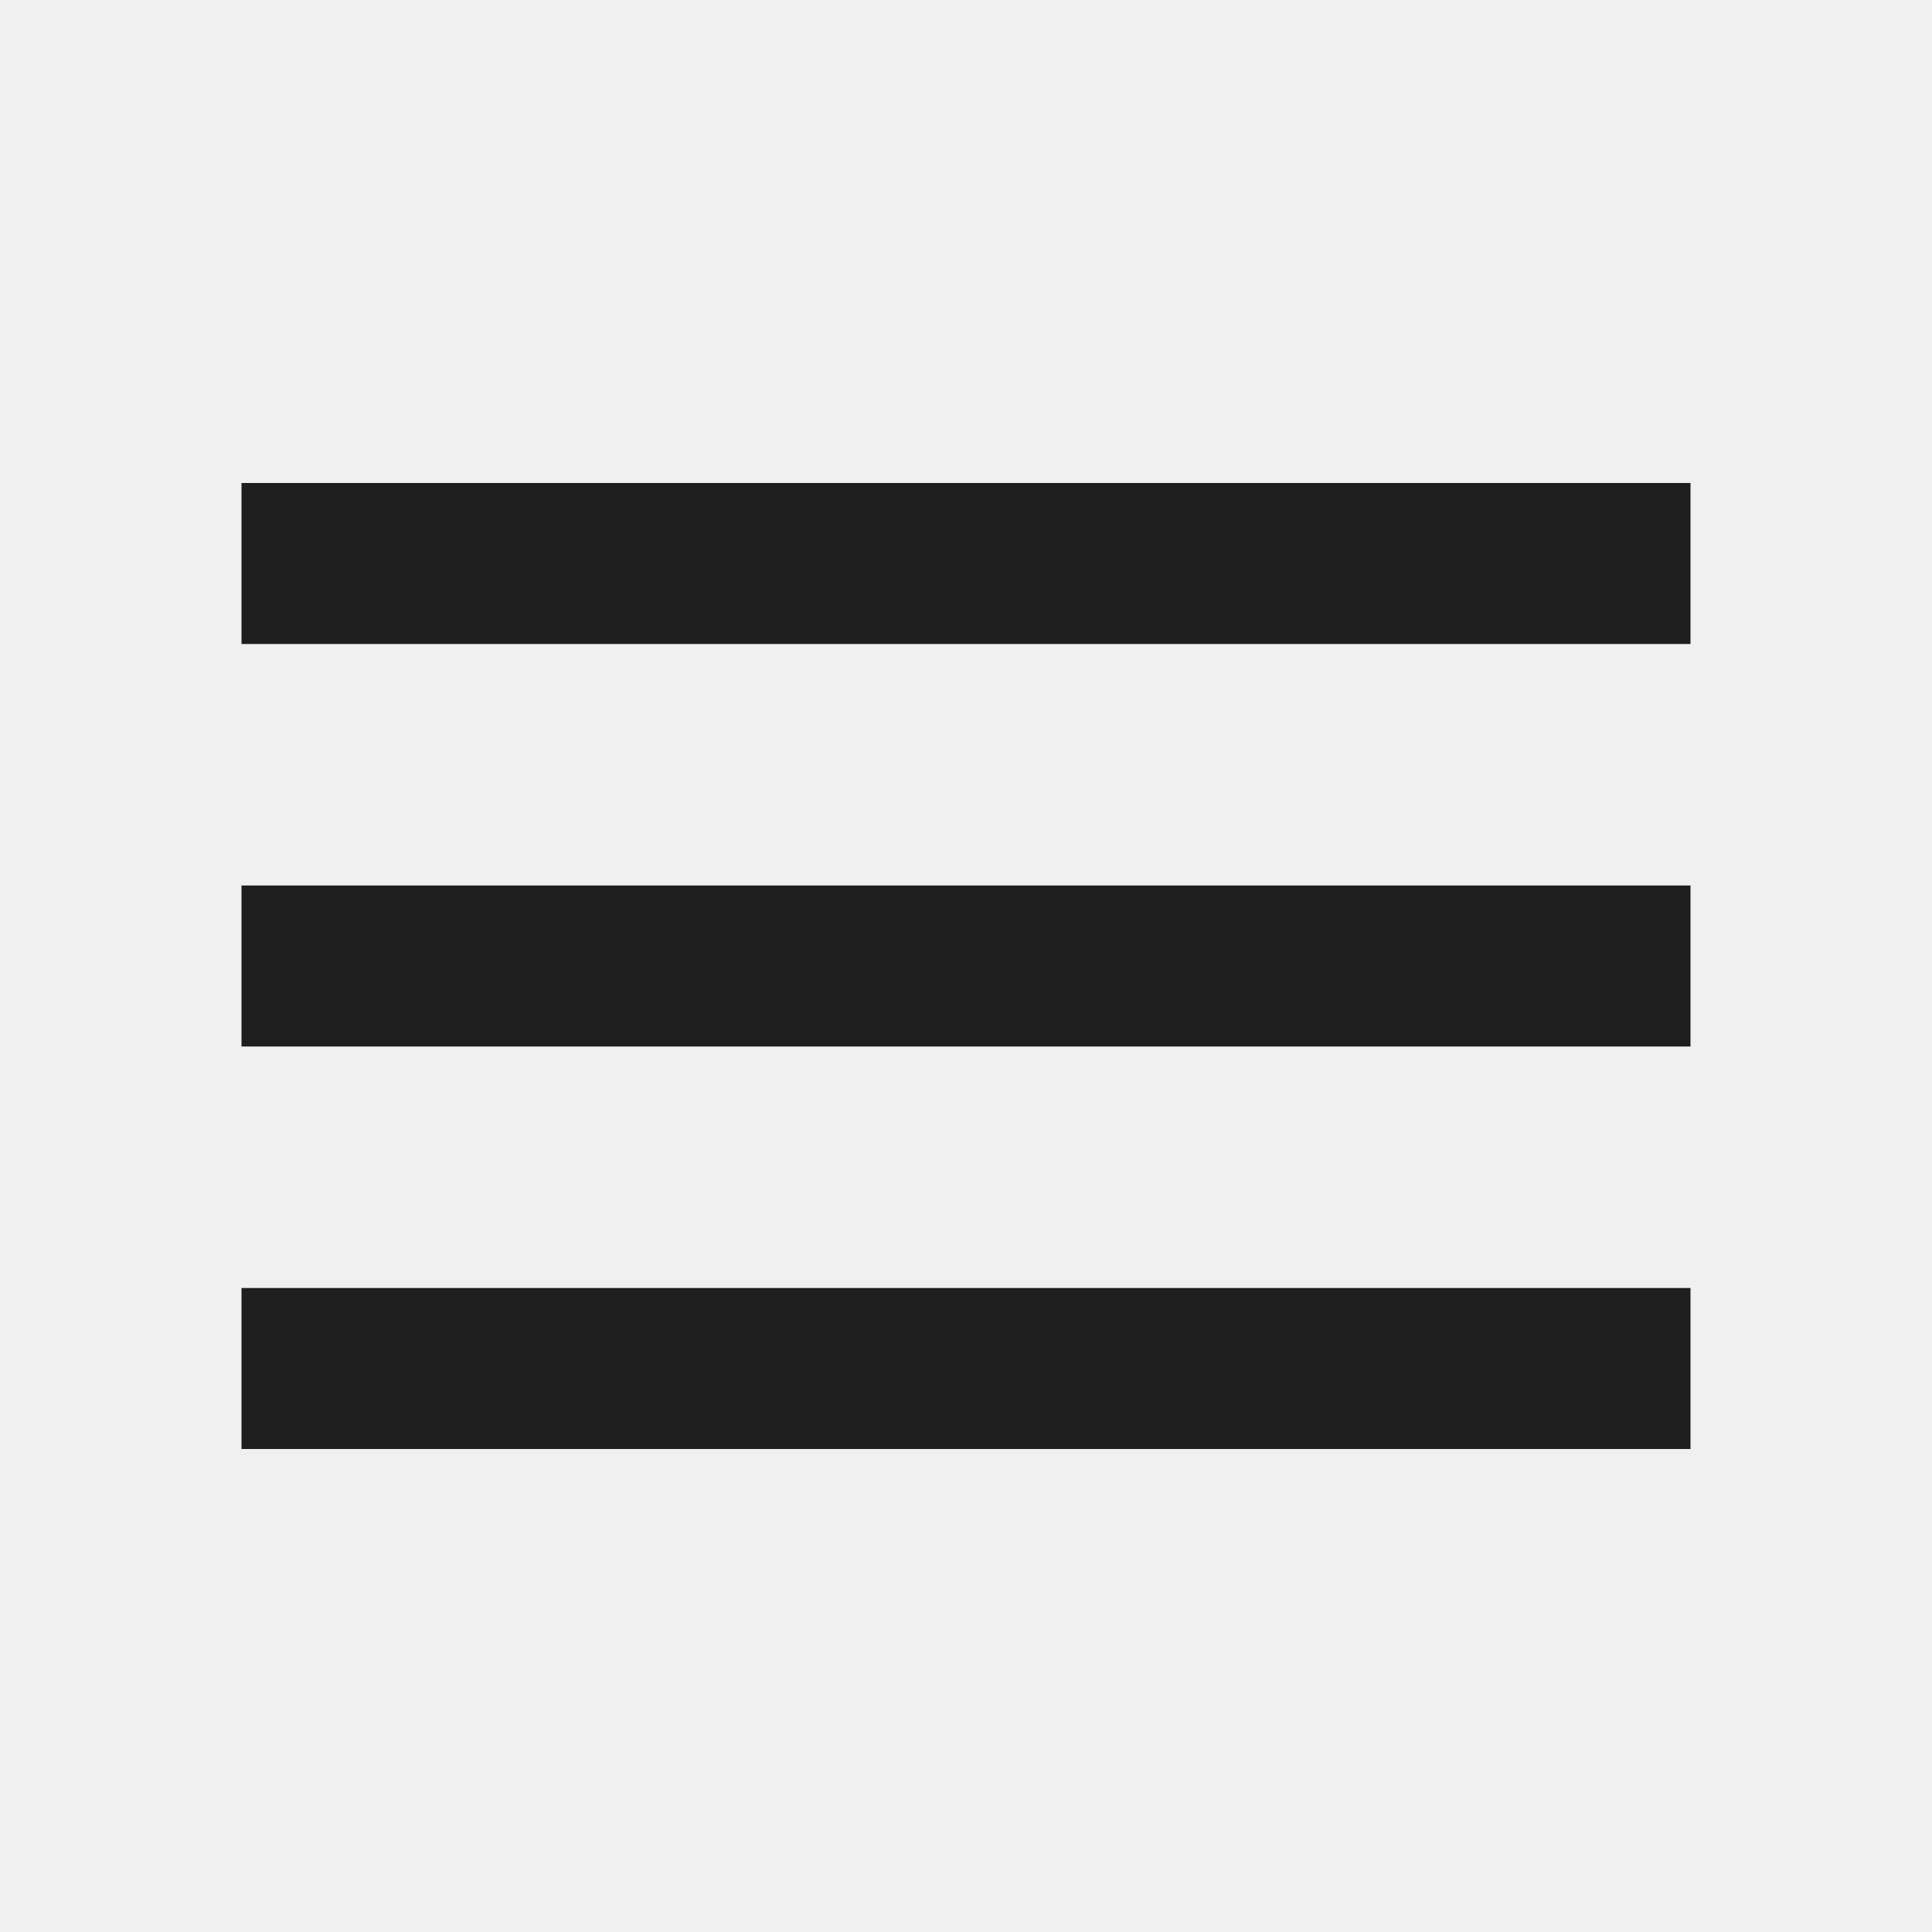
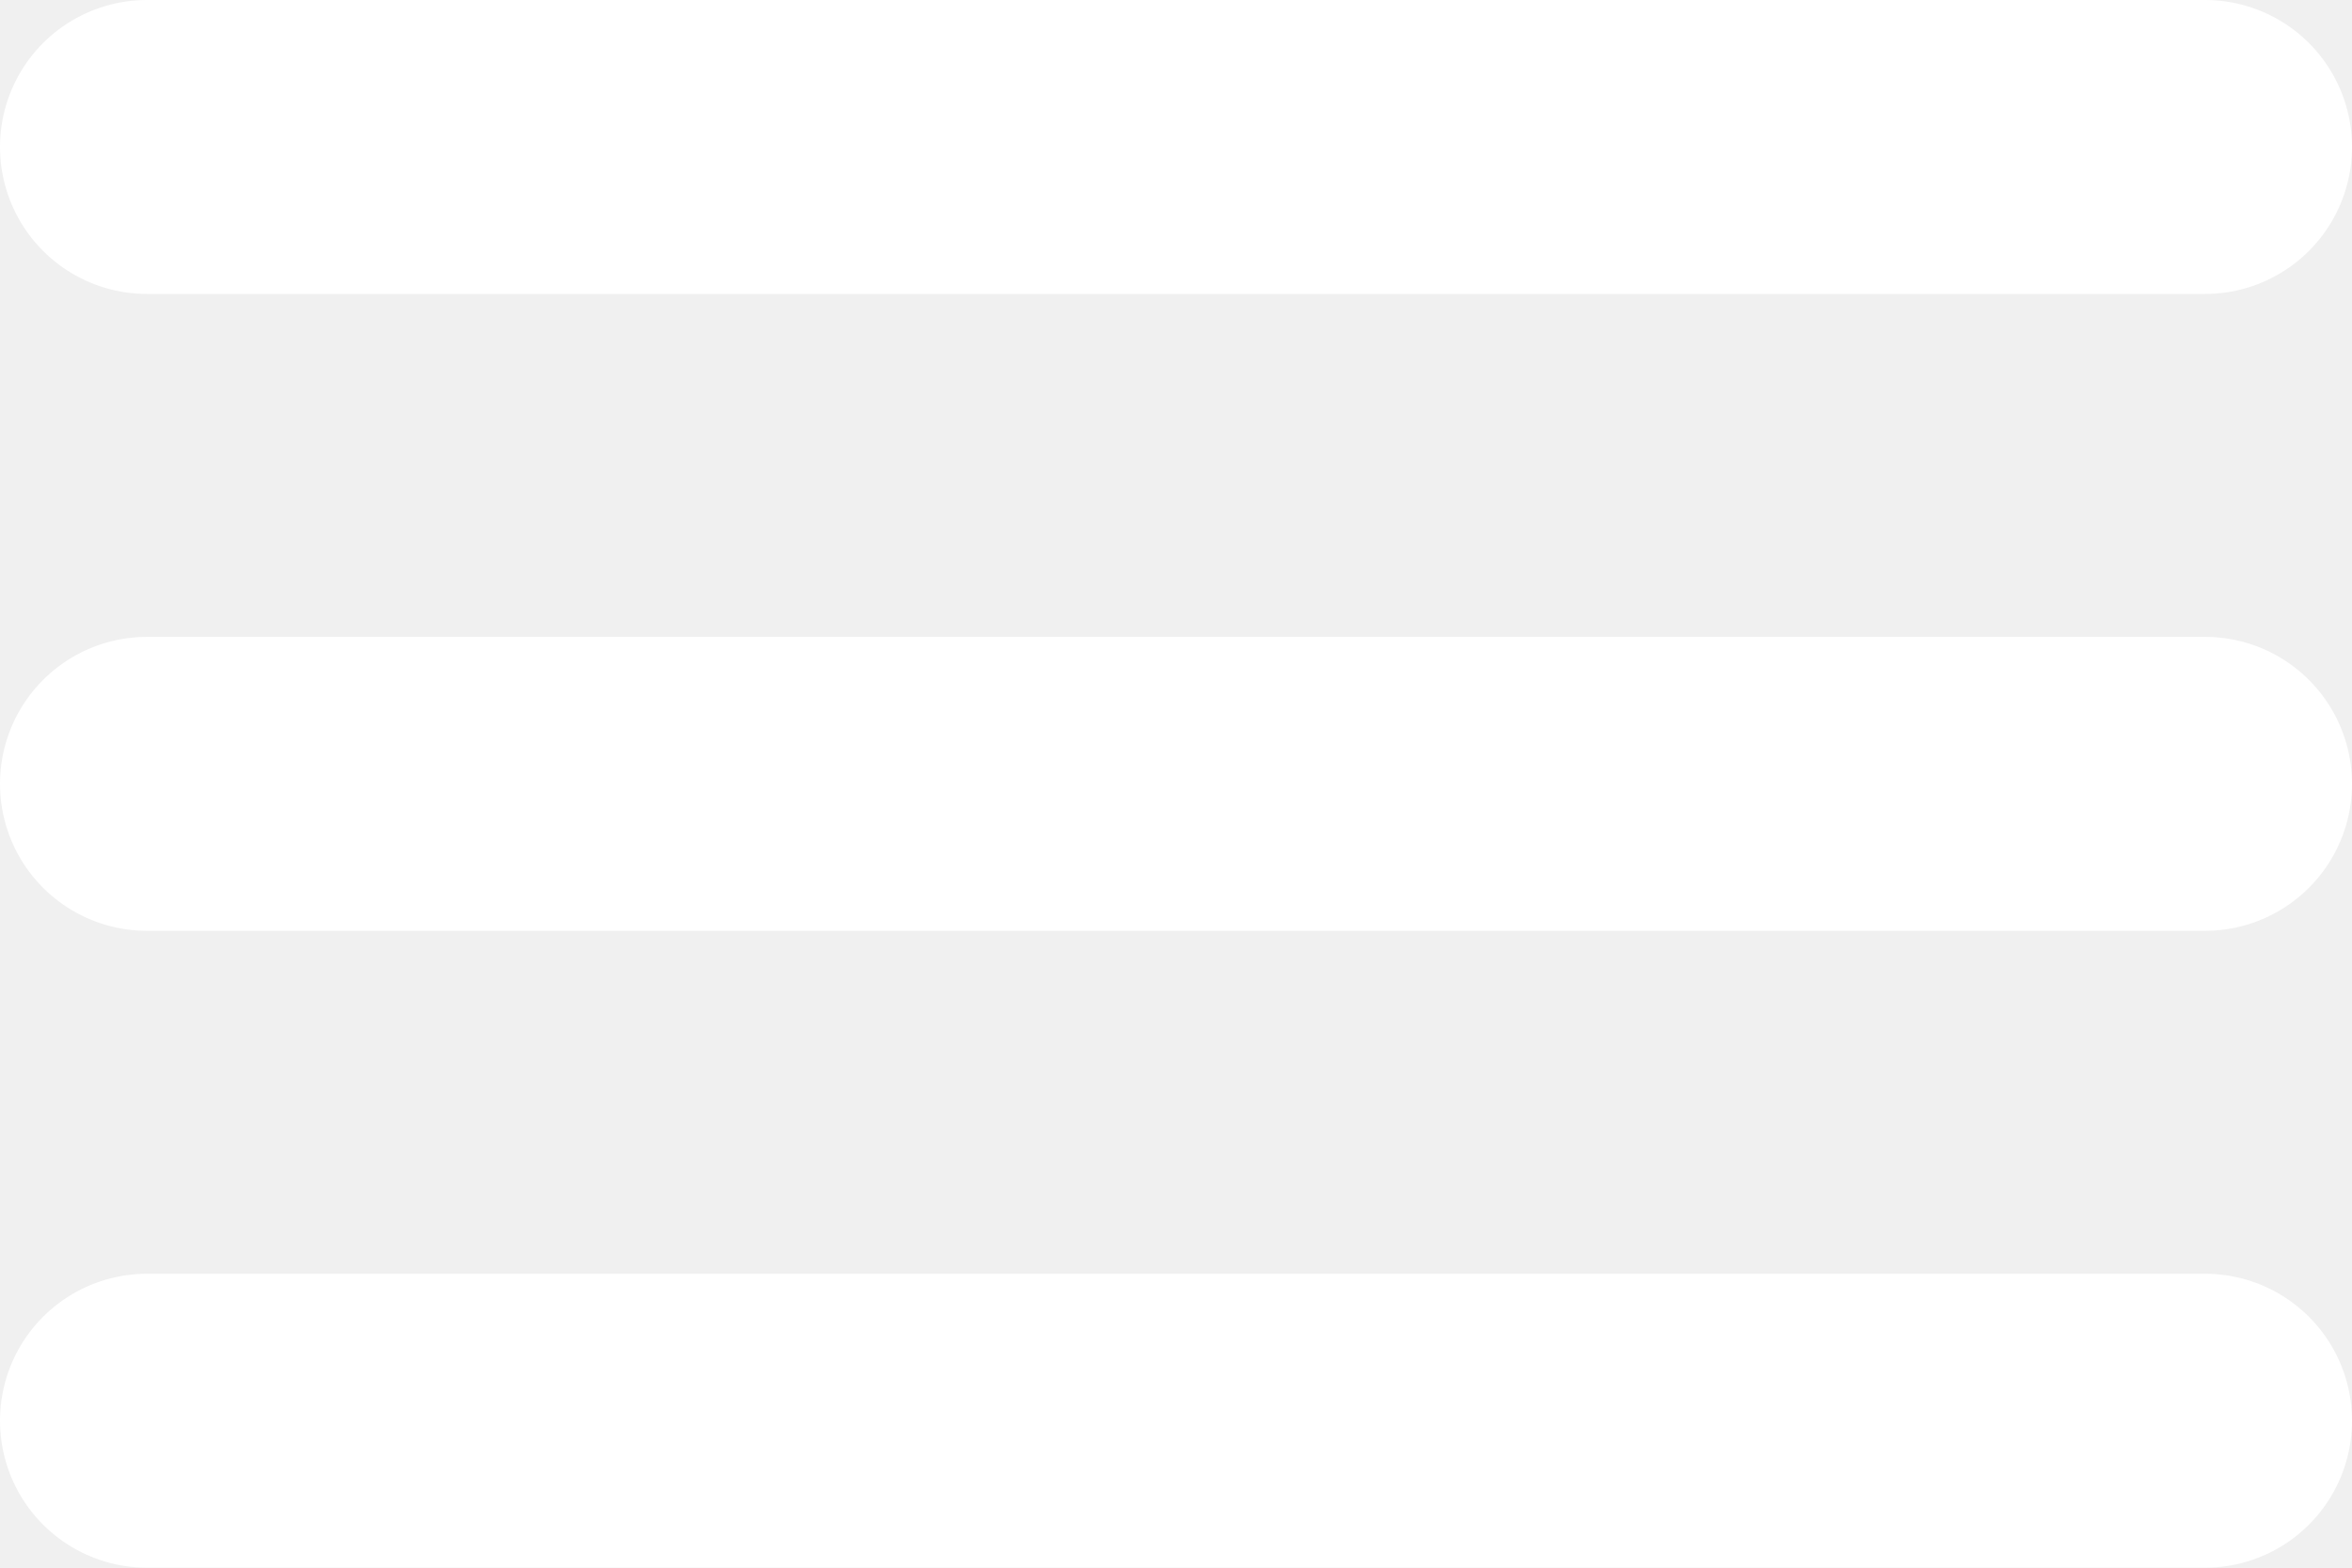
- <svg xmlns="http://www.w3.org/2000/svg" width="57" height="57" viewBox="0 0 57 57" fill="none">
-   <path d="M7.125 42.75V38H49.875V42.75H7.125ZM7.125 30.875V26.125H49.875V30.875H7.125ZM7.125 19V14.25H49.875V19H7.125Z" fill="#1E1E1E" />
+ <svg xmlns="http://www.w3.org/2000/svg" width="384" height="256" viewBox="0 0 384 256" fill="none">
+   <path d="M24 24H360M24 128H360M24 232H360" stroke="white" stroke-width="48" stroke-miterlimit="10" stroke-linecap="round" />
</svg>
